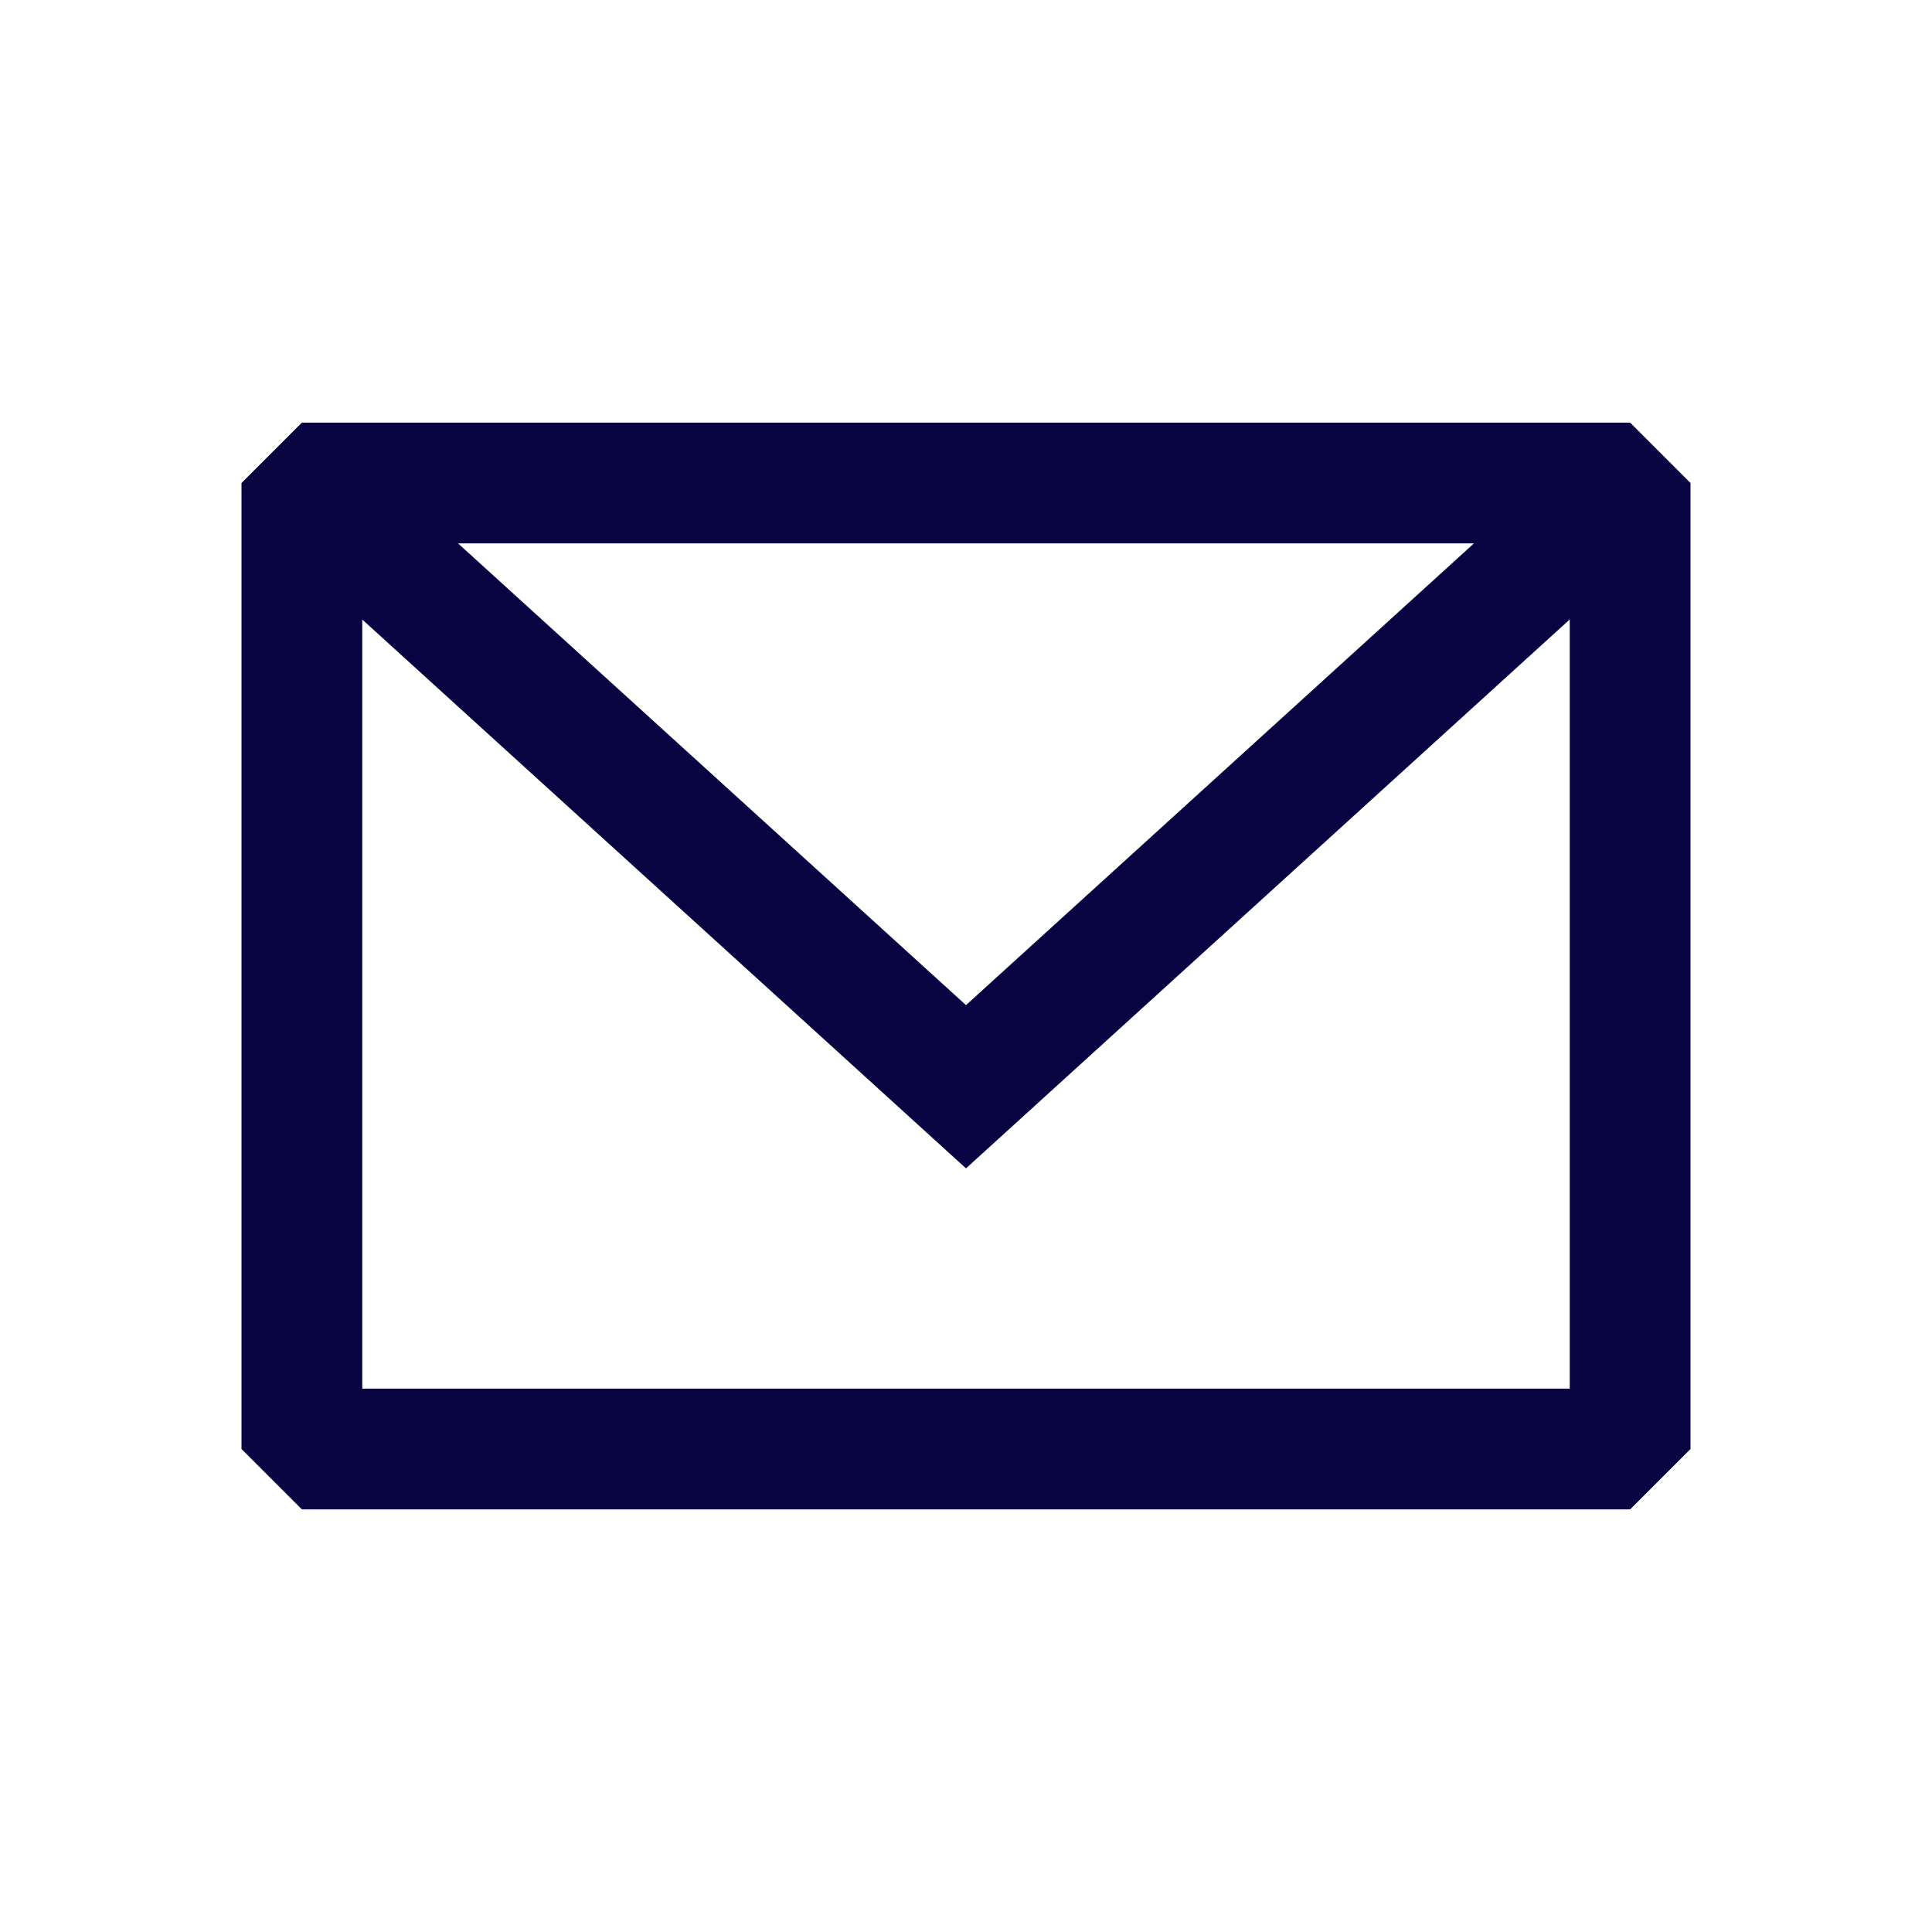
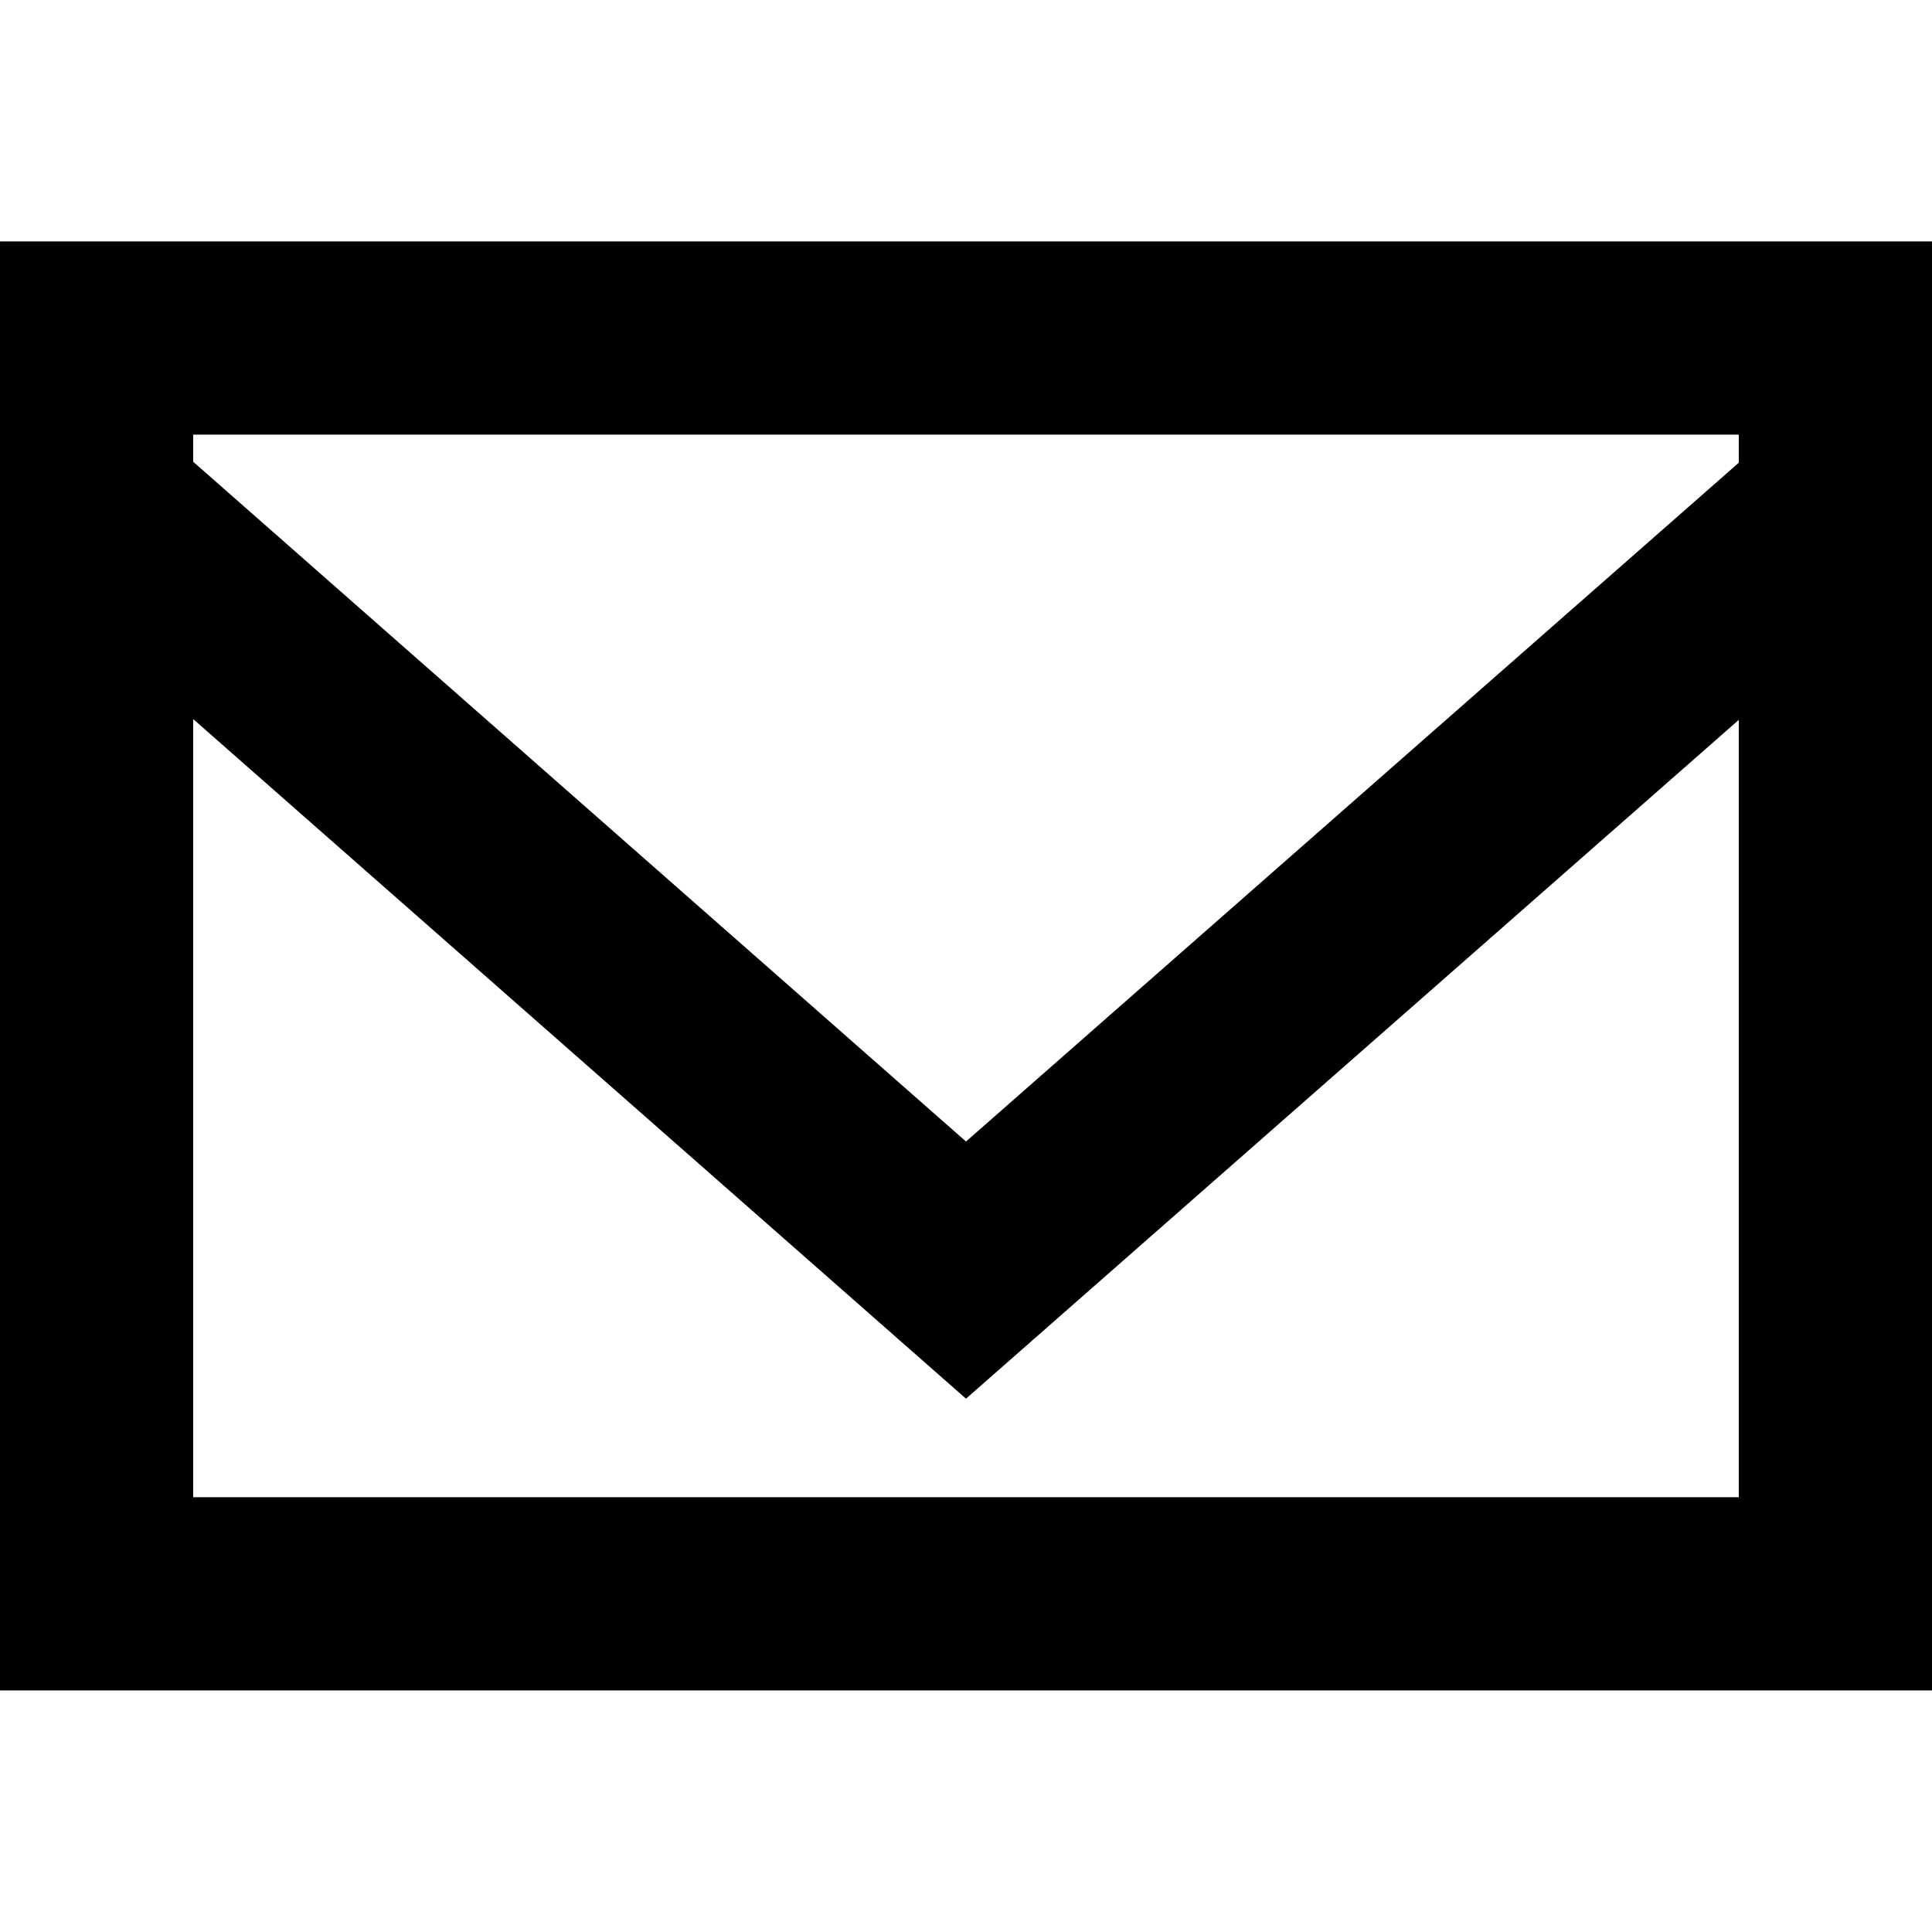
- <svg xmlns="http://www.w3.org/2000/svg" width="800px" height="800px" viewBox="0 0 24 24" fill="none">
-   <path fill-rule="evenodd" clip-rule="evenodd" d="M3.75 5.25L3 6V18L3.75 18.75H20.25L21 18V6L20.25 5.25H3.75ZM4.5 7.696V17.25H19.5V7.695L12 14.514L4.5 7.696ZM18.31 6.75H5.69L12 12.486L18.31 6.75Z" fill="#080341" />
+ <svg xmlns="http://www.w3.org/2000/svg" width="800px" height="800px" version="1.1" viewBox="0 -2.5 20 20">
+   <g fill="none" fill-rule="evenodd">
+     <g transform="translate(-300 -922)" fill="#000">
+       <g transform="translate(56 160)">
+         <path d="m262 764.29-8 7.027-8-7.037v-0.281h16v0.291zm-16 10.709v-8.055l8 7.035 8-7.027v8.047h-16zm-2 2h20v-15h-20v15z" />
+       </g>
+     </g>
+   </g>
</svg>
